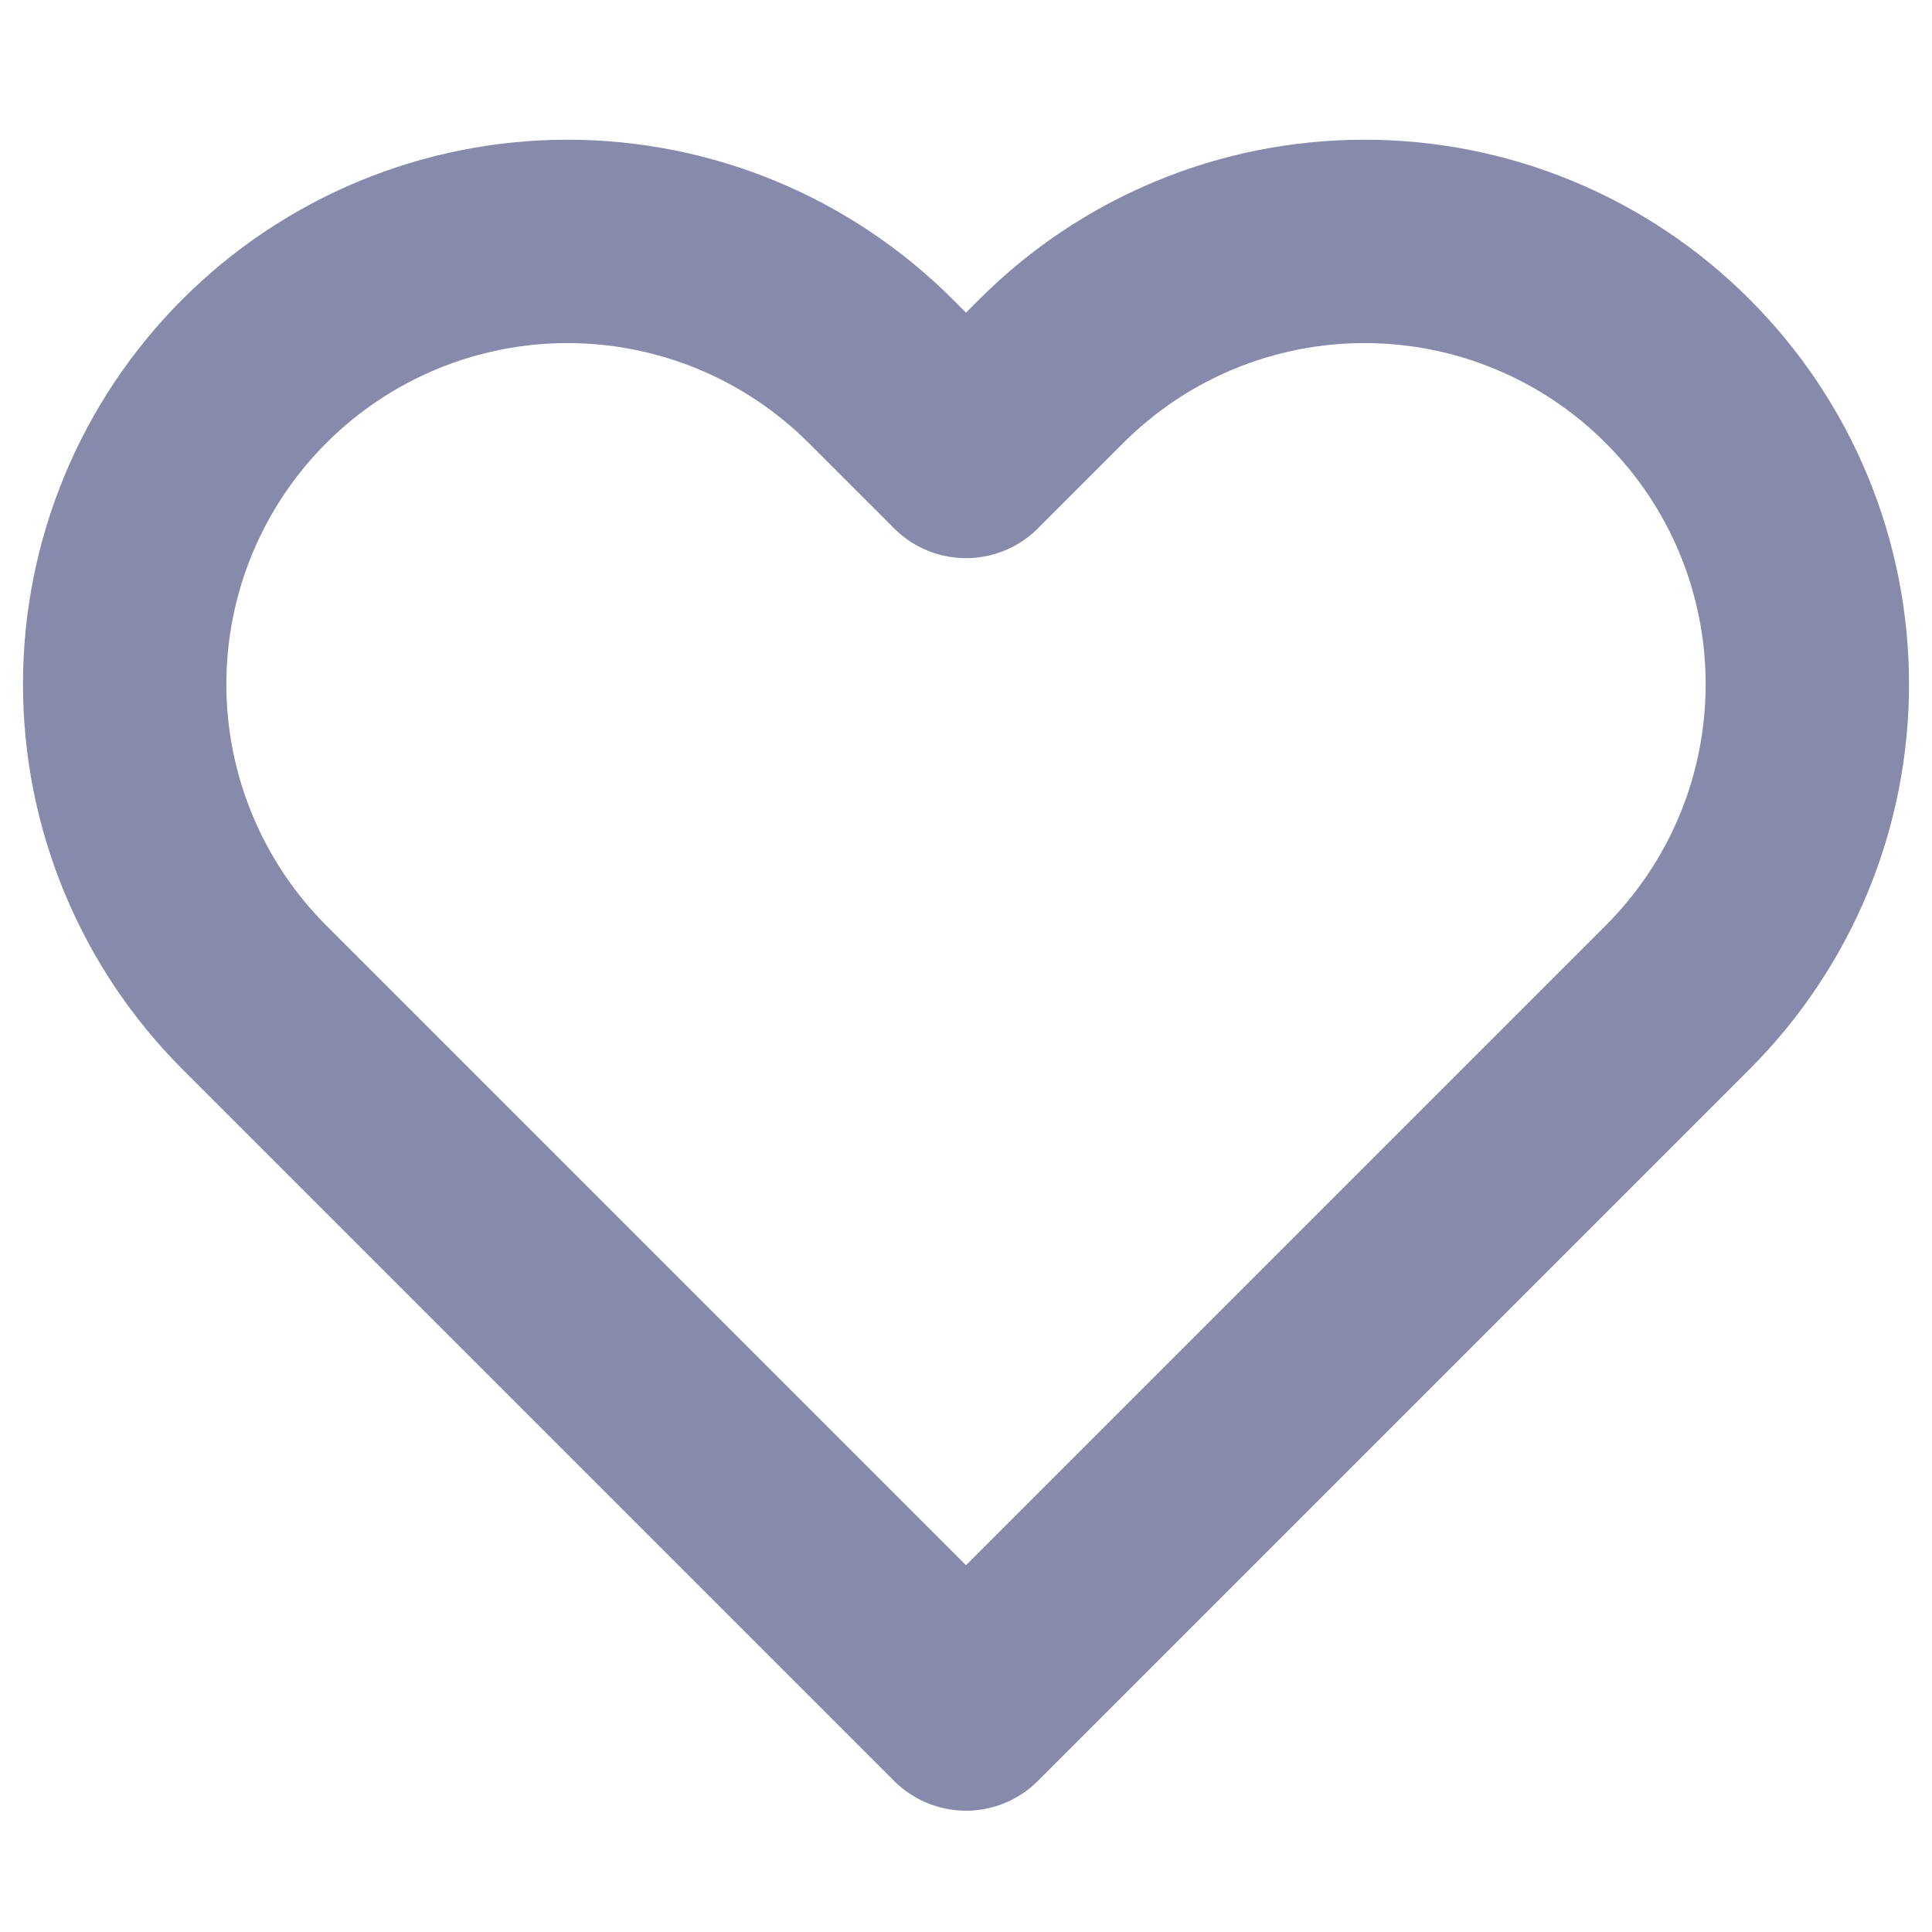
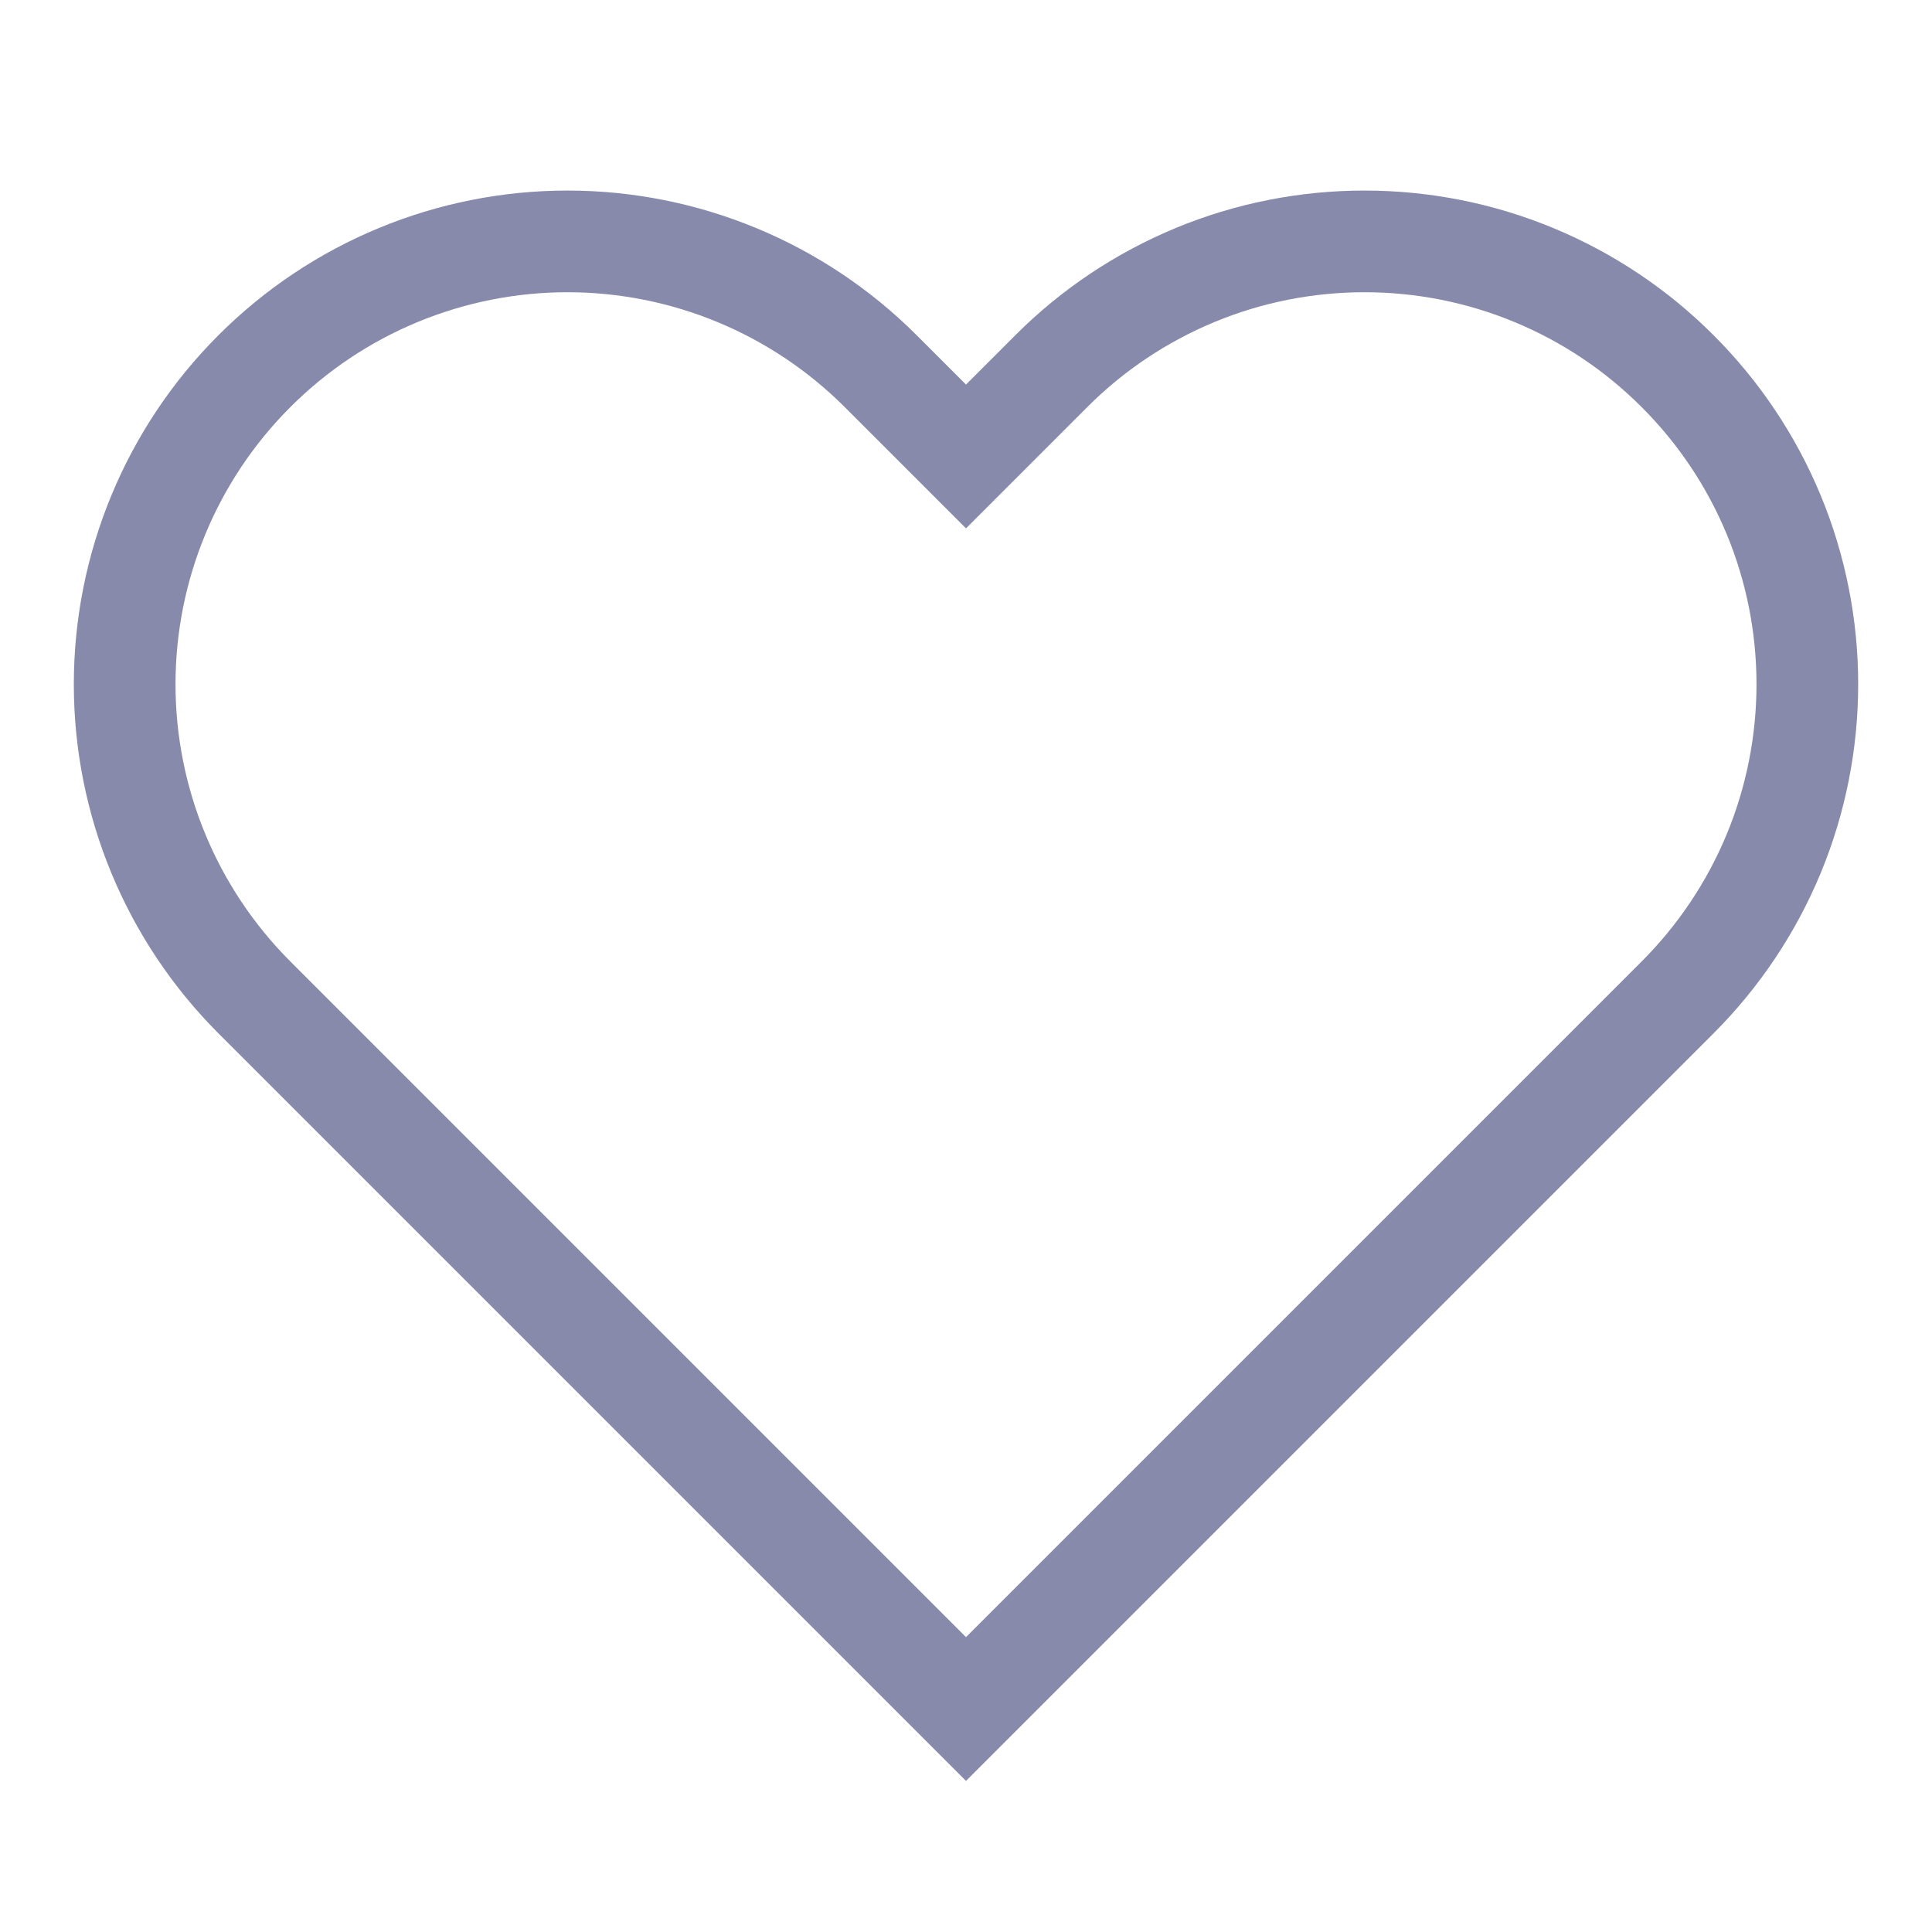
<svg xmlns="http://www.w3.org/2000/svg" width="19" height="19" viewBox="0 0 19 19" fill="none">
-   <path d="M16.498 3.65C16.094 3.245 15.614 2.924 15.085 2.705C14.557 2.486 13.991 2.374 13.419 2.374C12.847 2.374 12.28 2.486 11.752 2.705C11.224 2.924 10.743 3.245 10.339 3.65L9.5 4.489L8.661 3.65C7.844 2.833 6.736 2.374 5.581 2.374C4.426 2.374 3.318 2.833 2.502 3.65C1.685 4.466 1.226 5.574 1.226 6.729C1.226 7.884 1.685 8.992 2.502 9.809L3.341 10.648L9.5 16.807L15.659 10.648L16.498 9.809C16.903 9.404 17.224 8.924 17.443 8.396C17.662 7.867 17.774 7.301 17.774 6.729C17.774 6.157 17.662 5.591 17.443 5.062C17.224 4.534 16.903 4.054 16.498 3.65V3.65Z" stroke="#878AAB" stroke-width="2" stroke-linecap="round" stroke-linejoin="round" />
+   <path d="M16.498 3.65C16.094 3.245 15.614 2.924 15.085 2.705C14.557 2.486 13.991 2.374 13.419 2.374C12.847 2.374 12.28 2.486 11.752 2.705C11.224 2.924 10.743 3.245 10.339 3.65L9.5 4.489L8.661 3.65C7.844 2.833 6.736 2.374 5.581 2.374C4.426 2.374 3.318 2.833 2.502 3.65C1.685 4.466 1.226 5.574 1.226 6.729C1.226 7.884 1.685 8.992 2.502 9.809L3.341 10.648L9.5 16.807L15.659 10.648L16.498 9.809C16.903 9.404 17.224 8.924 17.443 8.396C17.662 7.867 17.774 7.301 17.774 6.729C17.774 6.157 17.662 5.591 17.443 5.062C17.224 4.534 16.903 4.054 16.498 3.65V3.65Z" stroke="#878AAB" strokeWidth="2" strokeLinecap="round" strokeLinejoin="round" />
</svg>
